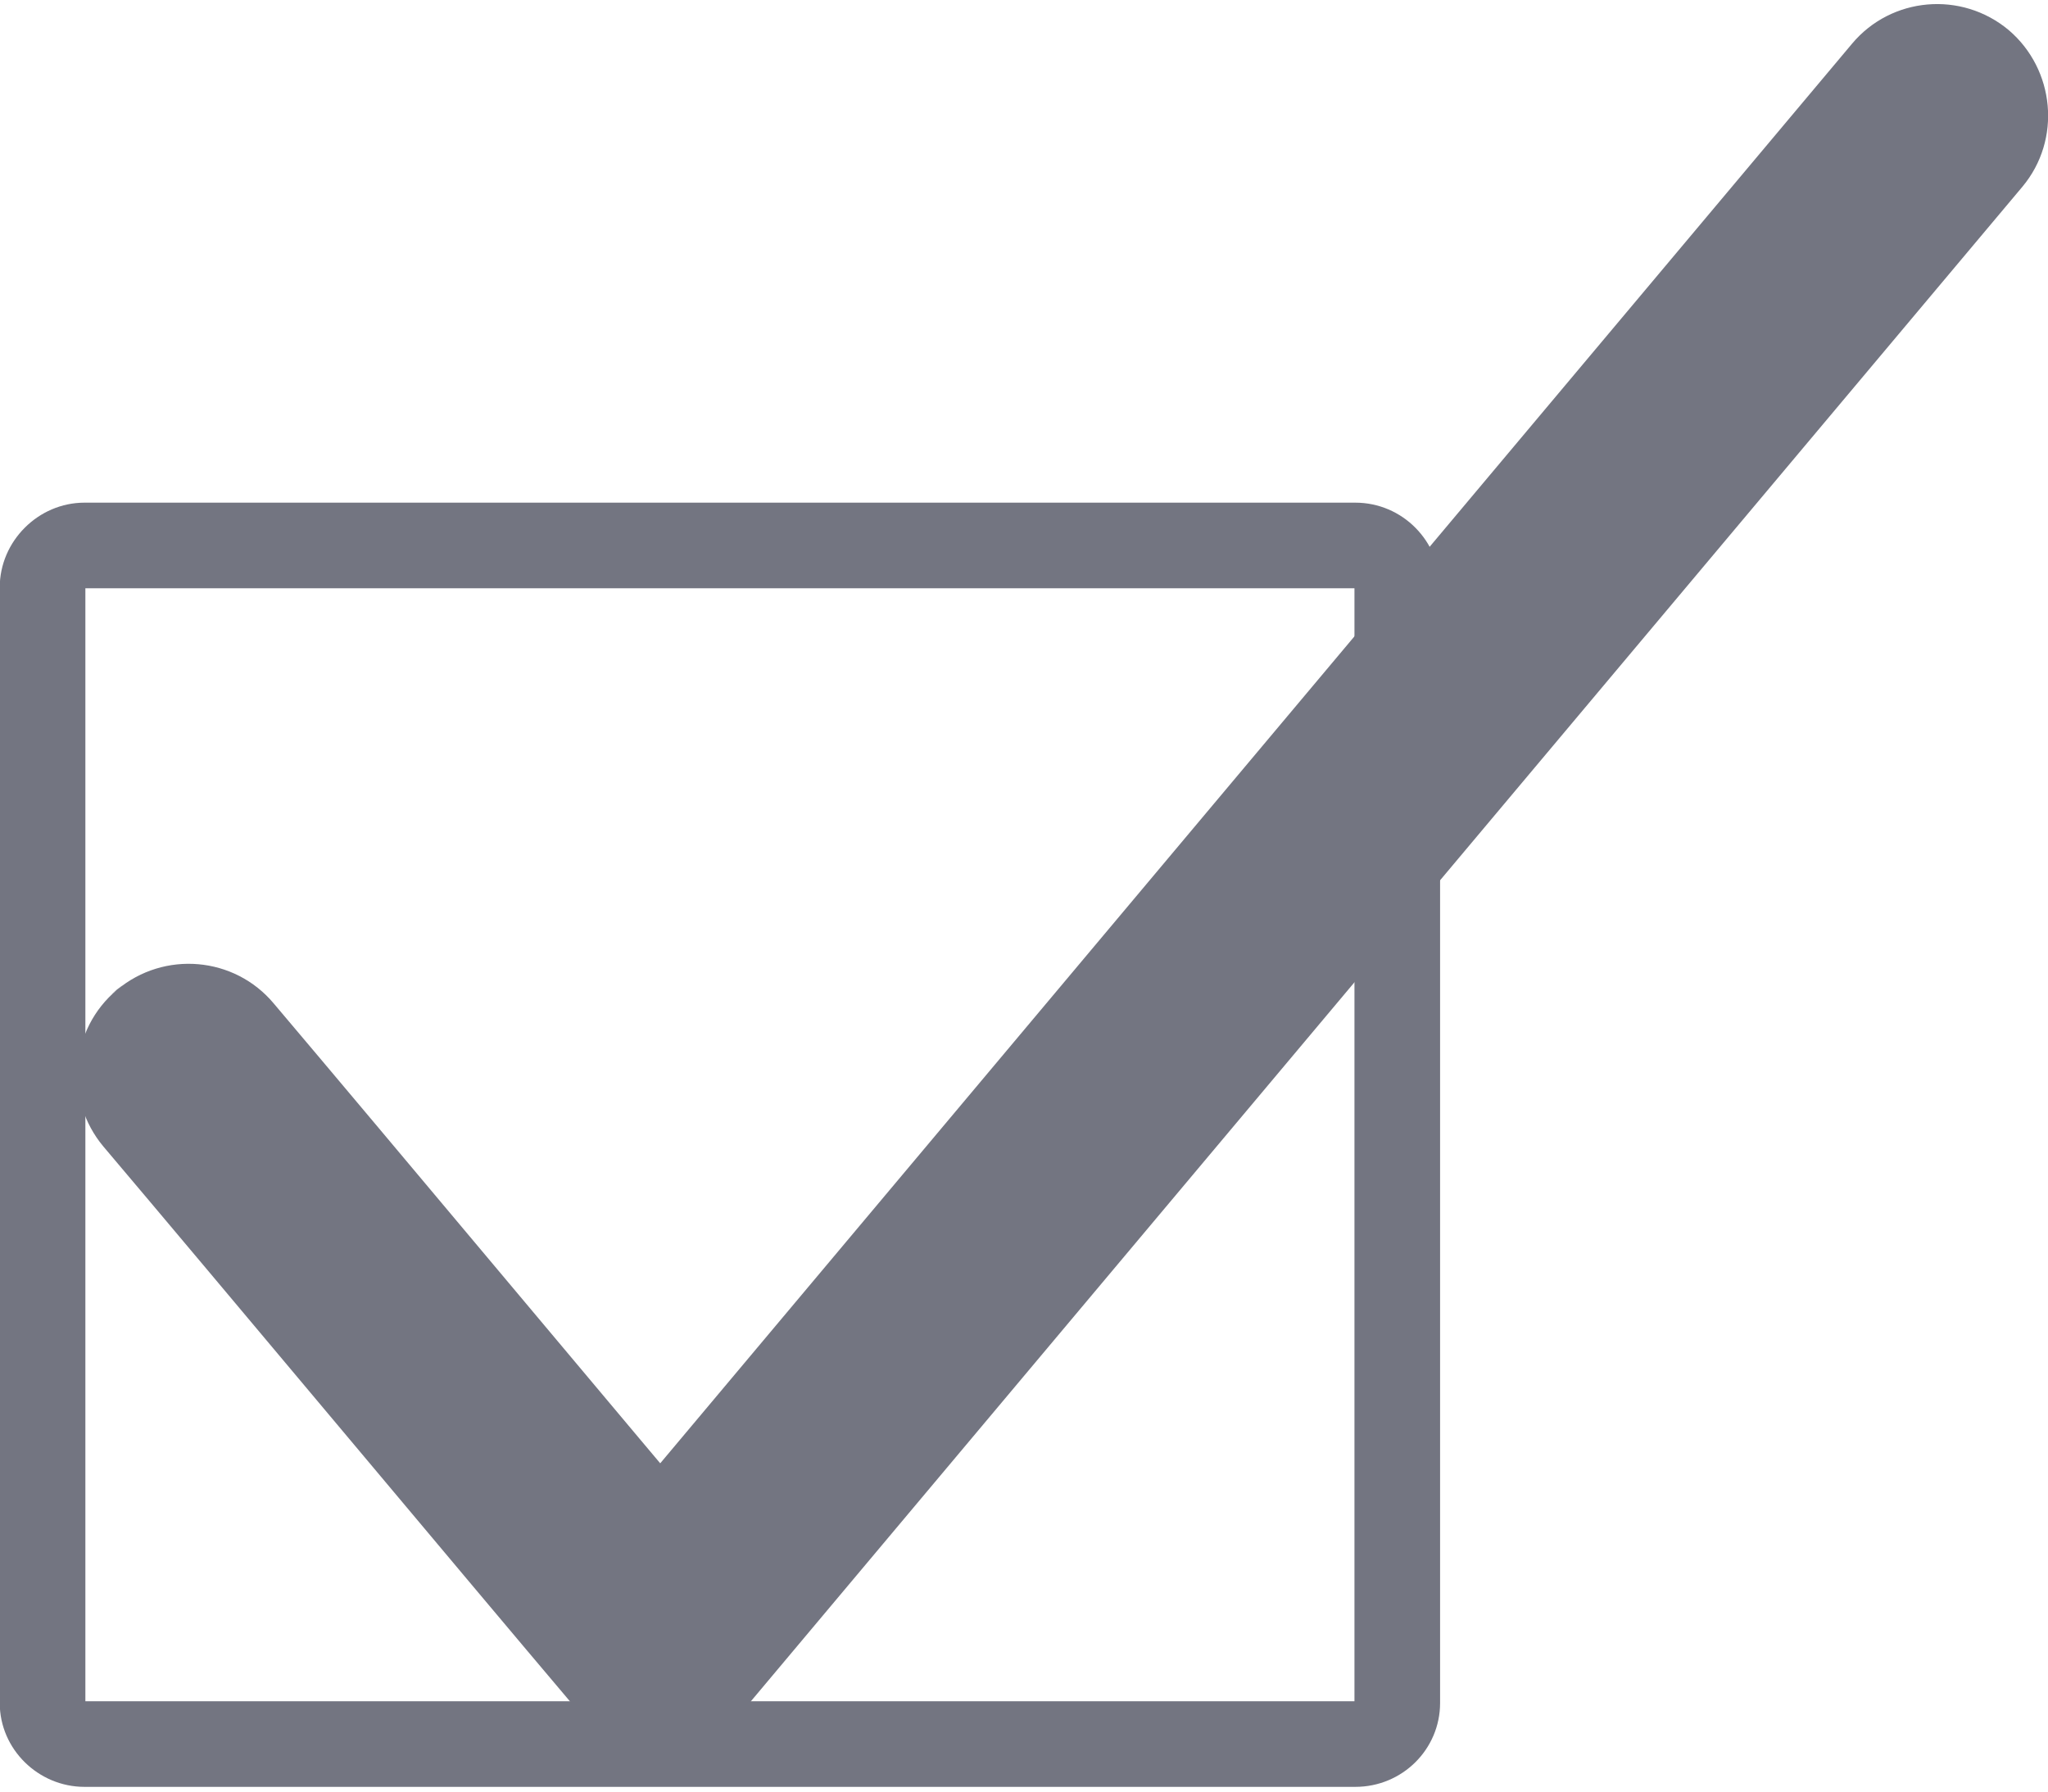
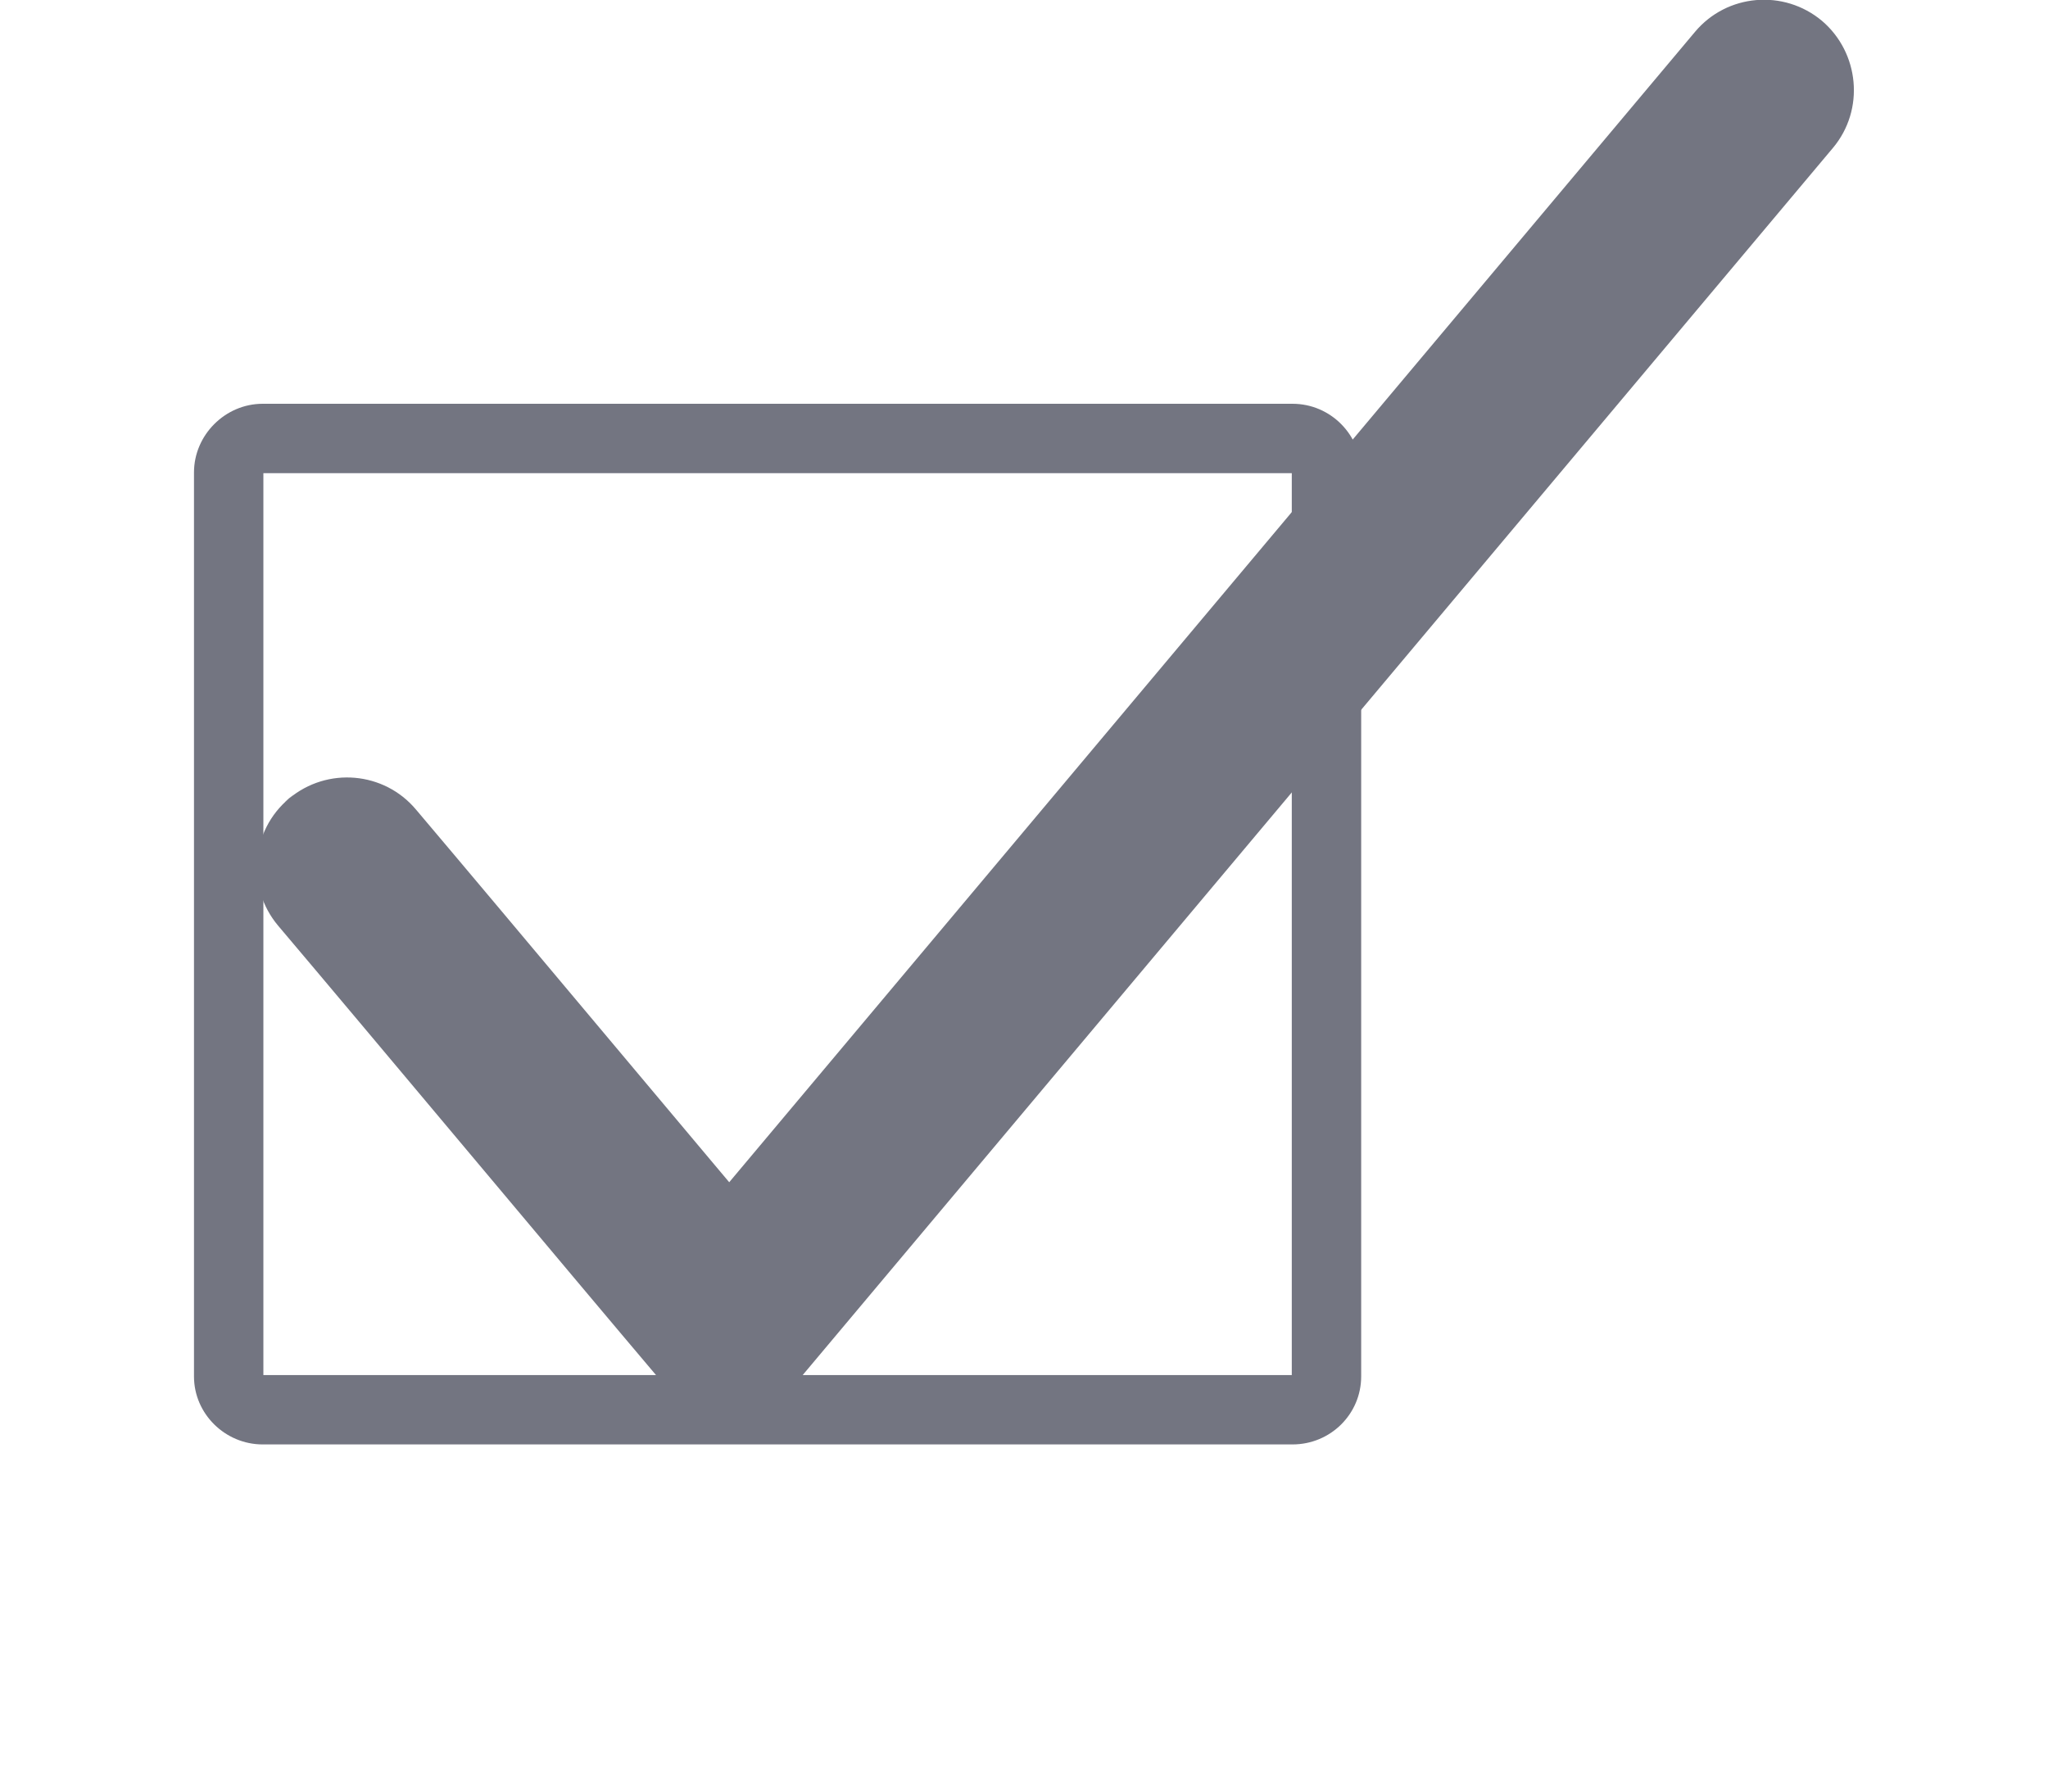
- <svg xmlns="http://www.w3.org/2000/svg" xmlns:xlink="http://www.w3.org/1999/xlink" version="1.1" preserveAspectRatio="xMidYMid meet" viewBox="270.713 181.72 23.916 20.824" width="24" height="21">
+ <svg xmlns="http://www.w3.org/2000/svg" xmlns:xlink="http://www.w3.org/1999/xlink" version="1.1" preserveAspectRatio="xMidYMid meet" viewBox="270.713 181.72 23.916 25.824" width="24" height="21">
  <defs>
    <path d="M286.54 187.54C287.09 187.54 287.53 187.99 287.53 188.53C287.53 191.33 287.53 198.75 287.53 201.56C287.53 202.1 287.09 202.54 286.54 202.54C283.38 202.54 274.87 202.54 271.7 202.54C271.16 202.54 270.71 202.1 270.71 201.56C270.71 198.75 270.71 191.33 270.71 188.53C270.71 187.99 271.16 187.54 271.7 187.54C274.87 187.54 283.38 187.54 286.54 187.54Z" id="g4hdWbmCV" />
    <clipPath id="clipa2fQspQZa0">
      <use xlink:href="#g4hdWbmCV" opacity="1" />
    </clipPath>
    <path d="M272.08 193.23C272.63 192.77 273.45 192.84 273.91 193.39C275.18 194.89 278.13 198.42 279.4 199.92C279.86 200.47 279.79 201.29 279.24 201.75C279.04 201.92 279.44 201.59 279.24 201.75C278.69 202.22 277.87 202.14 277.41 201.59C276.14 200.09 273.19 196.56 271.92 195.06C271.46 194.51 271.53 193.69 272.08 193.23C272.28 193.06 271.88 193.39 272.08 193.23Z" id="b3NvOIbFsu" />
    <path d="M294.17 182.02C294.71 182.48 294.79 183.3 294.33 183.85C291.18 187.6 282.58 197.85 279.44 201.59C278.98 202.14 278.16 202.22 277.61 201.75C277.41 201.59 277.81 201.92 277.61 201.75C277.06 201.29 276.99 200.47 277.45 199.92C280.59 196.18 289.19 185.93 292.34 182.18C292.8 181.63 293.62 181.56 294.17 182.02C294.36 182.19 293.97 181.86 294.17 182.02Z" id="a2bCwe7Lu1" />
  </defs>
  <g>
    <g>
      <use xlink:href="#g4hdWbmCV" opacity="1" fill="#d6e973" fill-opacity="0" />
      <g clip-path="url(#clipa2fQspQZa0)">
        <use xlink:href="#g4hdWbmCV" opacity="1" fill-opacity="0" stroke="#737581" stroke-width="2" stroke-opacity="1" />
      </g>
    </g>
    <g>
      <use xlink:href="#b3NvOIbFsu" opacity="1" fill="#737581" fill-opacity="1" />
    </g>
    <g>
      <use xlink:href="#a2bCwe7Lu1" opacity="1" fill="#737581" fill-opacity="1" />
      <g>
        <use xlink:href="#a2bCwe7Lu1" opacity="1" fill-opacity="0" stroke="#459f17" stroke-width="0" stroke-opacity="1" />
      </g>
    </g>
  </g>
</svg>
